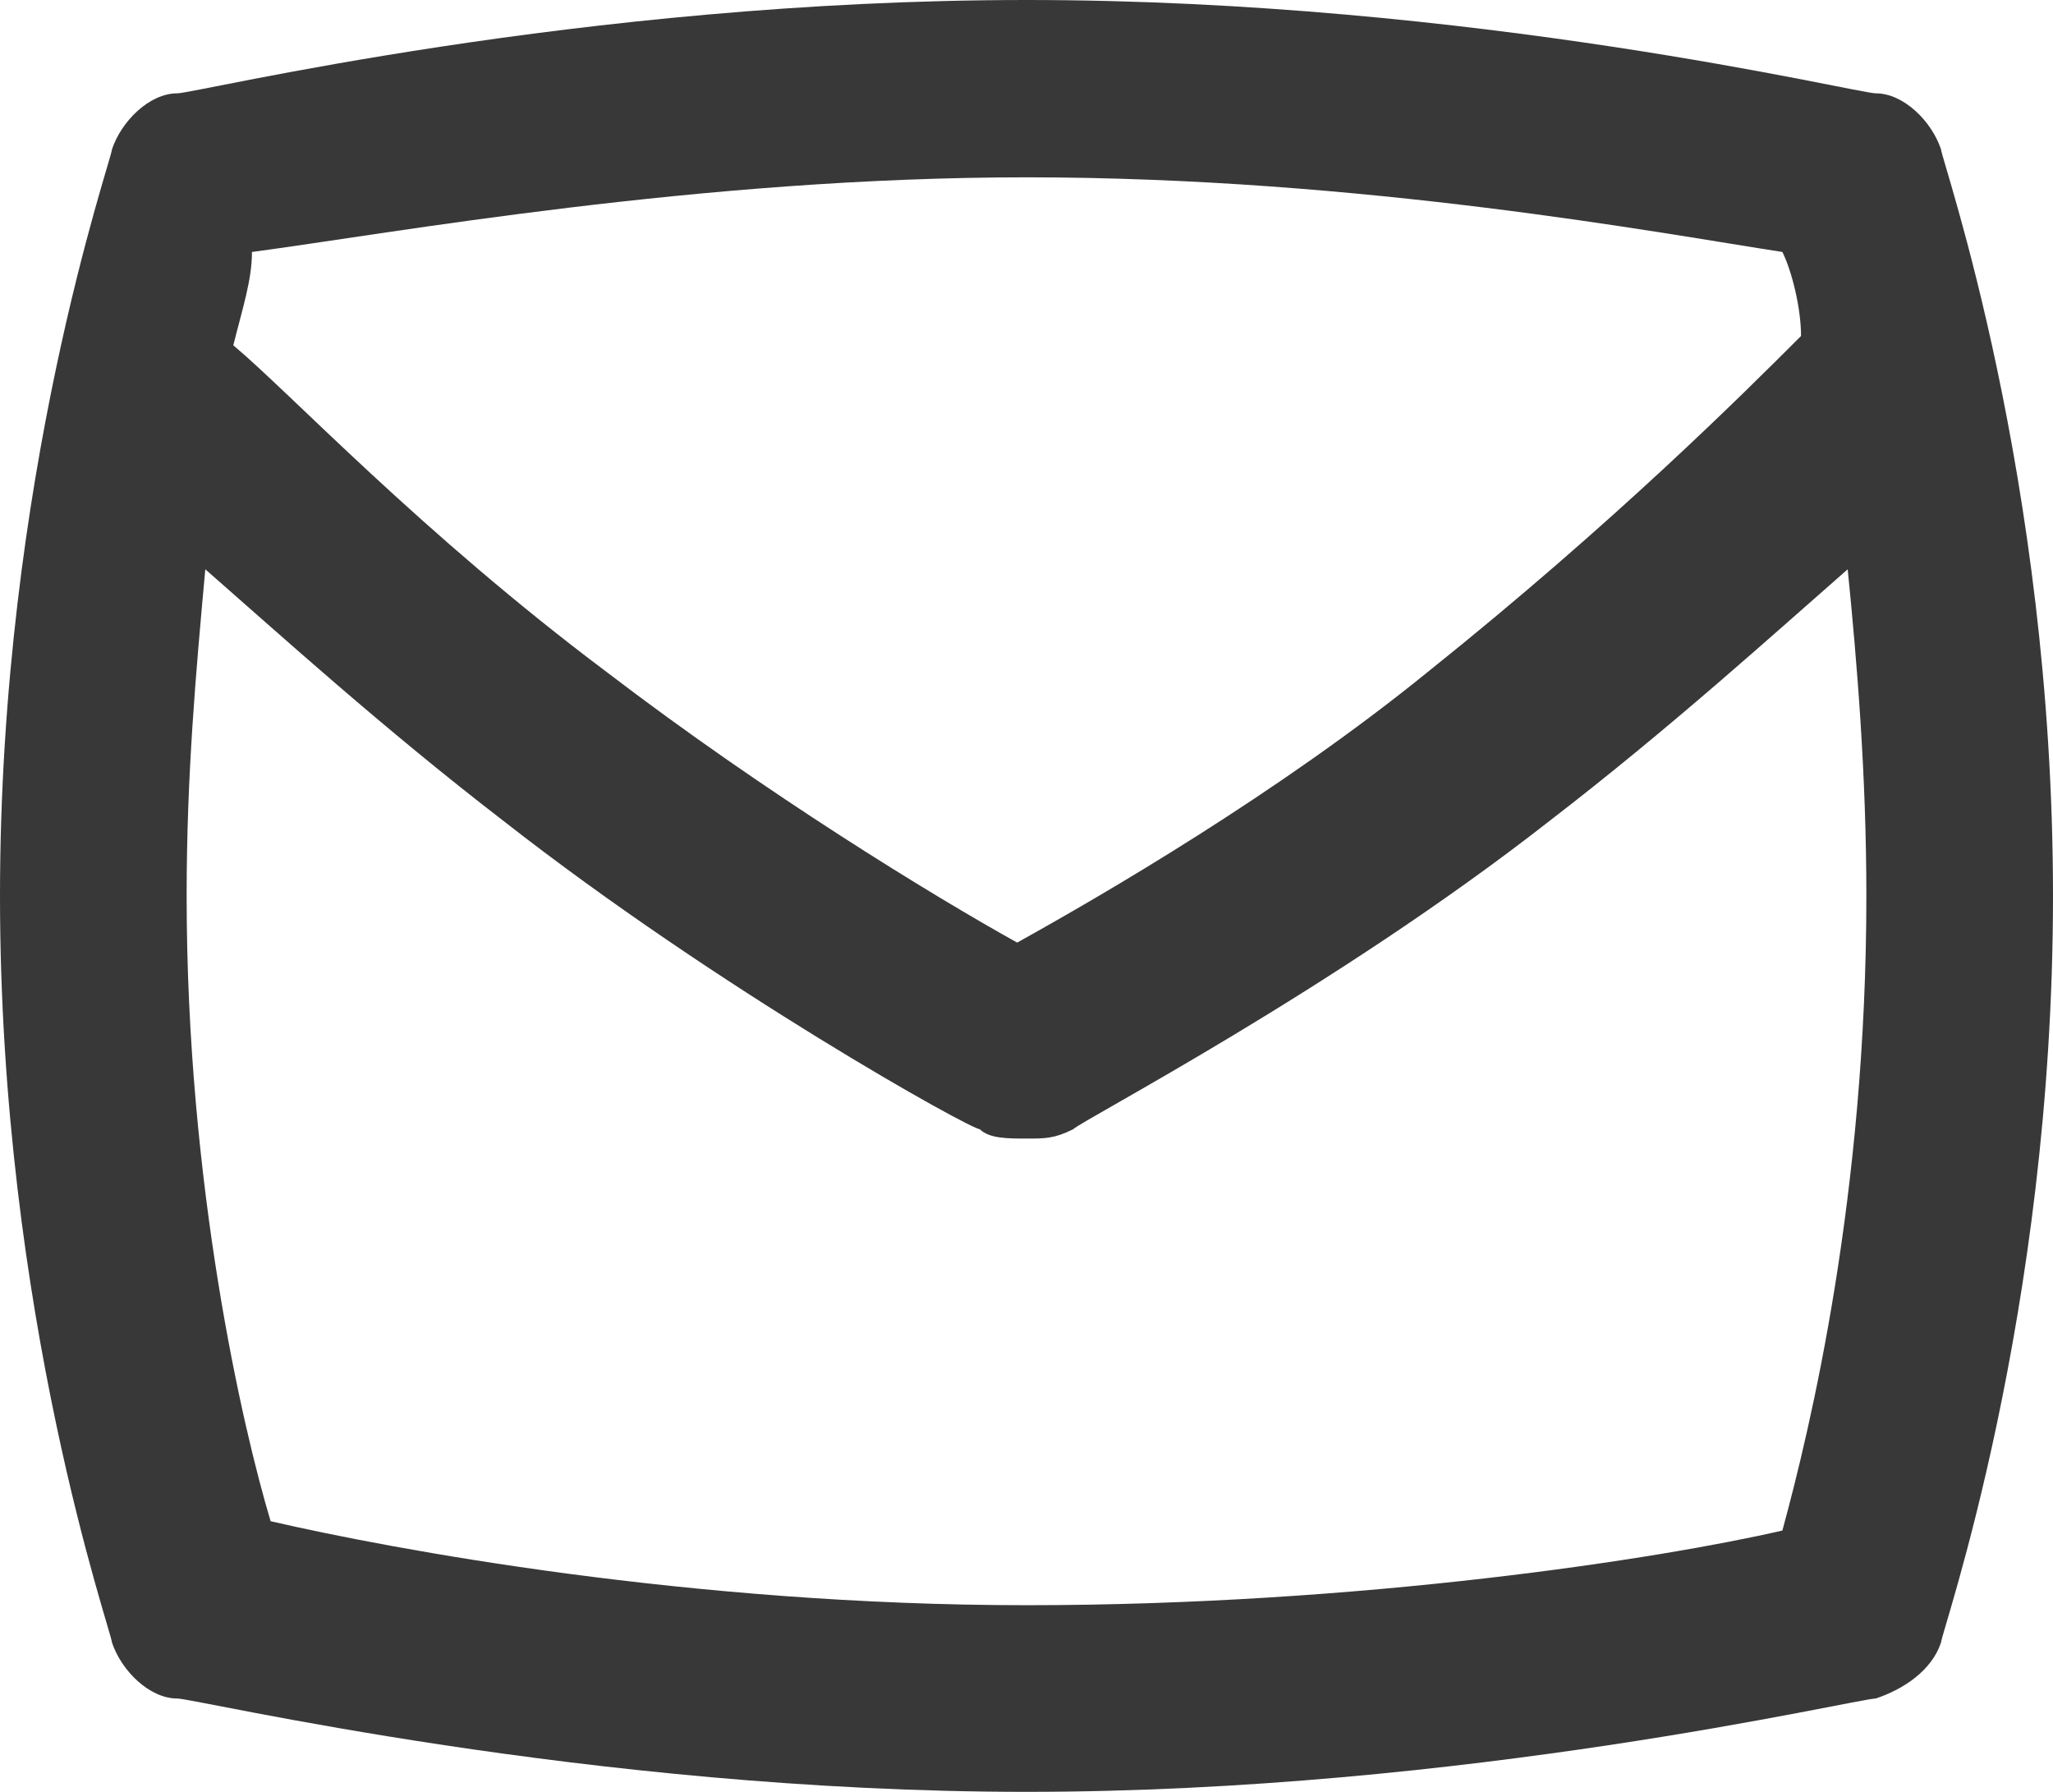
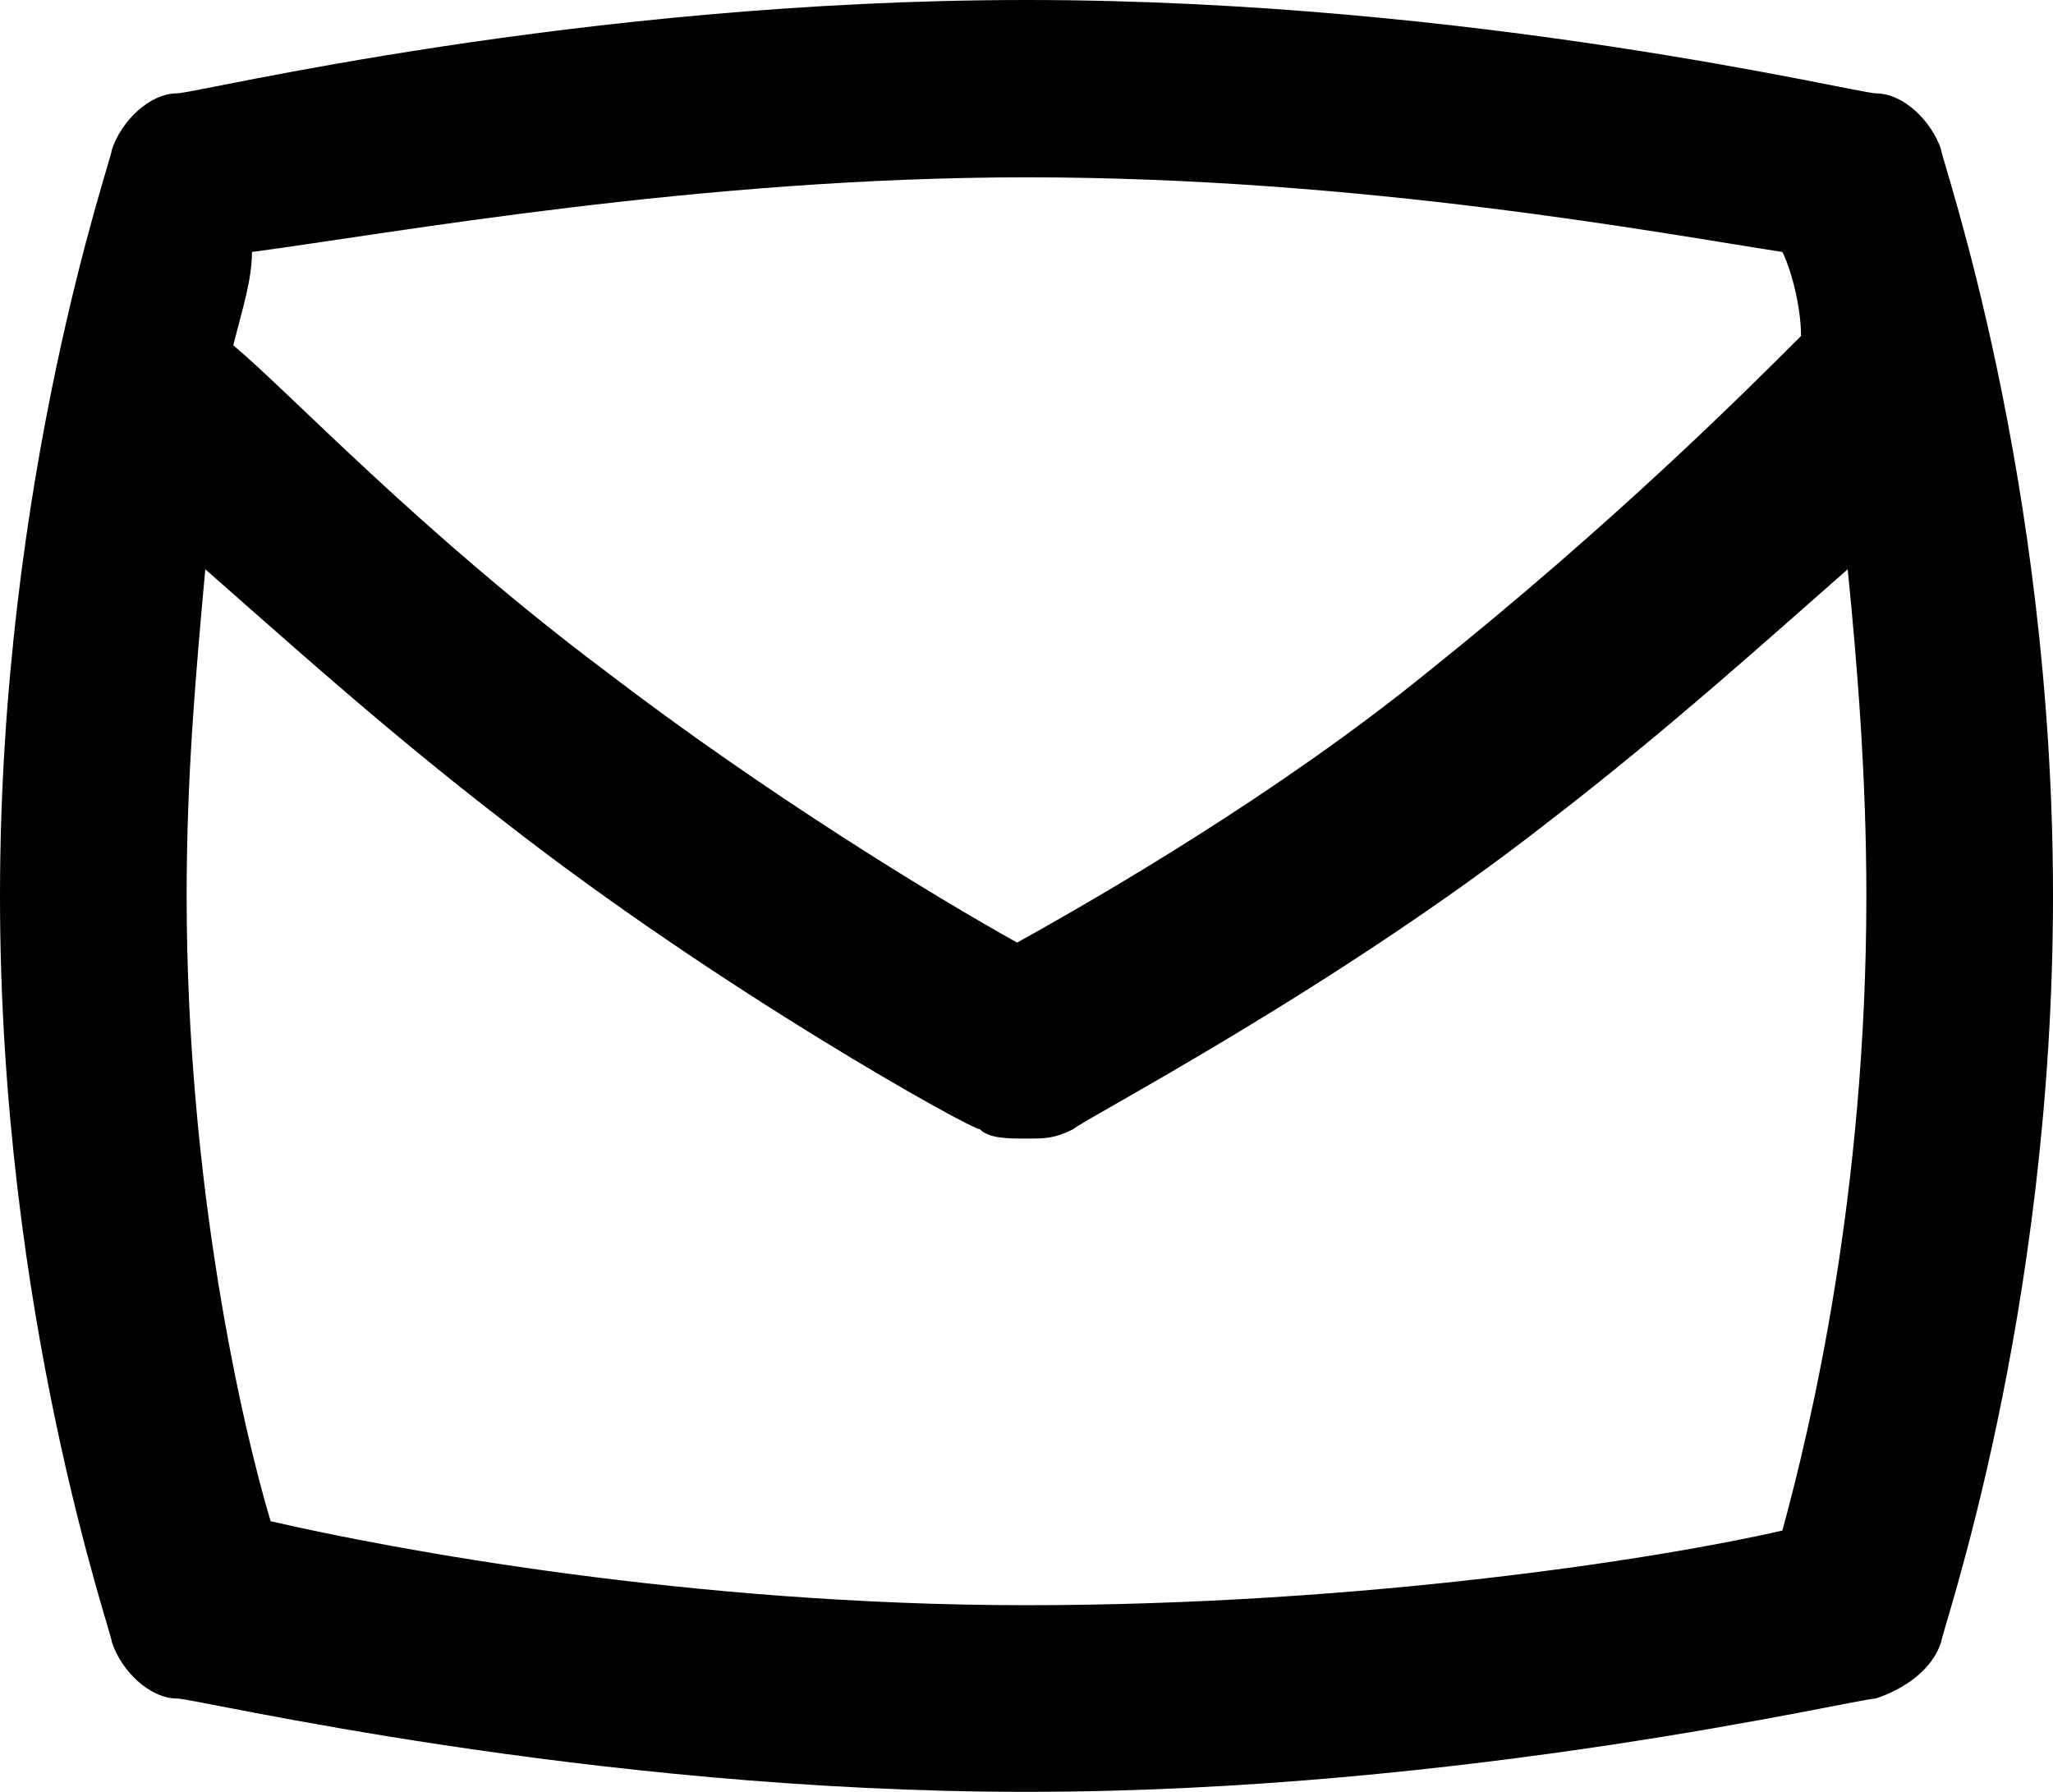
<svg xmlns="http://www.w3.org/2000/svg" id="a" width="22" height="19.2" viewBox="0 0 22 19.2">
-   <path d="M20.8,1.6c-.1-.3-.4-.6-.7-.6-.2,0-4.3-1-9.1-1S2.1,1,1.9,1c-.3,0-.6,.3-.7,.6,0,.1-1.2,3.5-1.2,8s1.2,7.9,1.2,8c.1,.3,.4,.6,.7,.6,.2,0,4.4,1,9.1,1s8.9-1,9.1-1c.3-.1,.6-.3,.7-.6,0-.1,1.2-3.5,1.2-8,0-4.5-1.2-7.9-1.2-8h0Zm-9.8,.3c3.6,0,6.8,.6,8.1,.8,.1,.2,.2,.6,.2,.9-.6,.6-2,2-4,3.6-1.6,1.3-3.5,2.4-4.4,2.9-.9-.5-2.7-1.6-4.4-2.9-2-1.5-3.4-3-4-3.5,.1-.4,.2-.7,.2-1,1.5-.2,4.8-.8,8.3-.8Zm8.1,14.5c-1.3,.3-4.5,.8-8.1,.8s-6.8-.6-8.1-.9c-.3-1-.9-3.6-.9-6.7,0-1.3,.1-2.4,.2-3.5,.8,.7,1.9,1.7,3.2,2.7,2.3,1.8,5,3.3,5.1,3.3,.1,.1,.3,.1,.5,.1s.3,0,.5-.1c.1-.1,2.8-1.5,5.1-3.3,1.3-1,2.4-2,3.2-2.7,.1,1,.2,2.2,.2,3.5,0,3.2-.6,5.7-.9,6.8h0Z" fill="#383838" />
+   <path d="M20.8,1.6c-.1-.3-.4-.6-.7-.6-.2,0-4.3-1-9.1-1S2.1,1,1.9,1c-.3,0-.6,.3-.7,.6,0,.1-1.2,3.5-1.2,8s1.2,7.9,1.2,8c.1,.3,.4,.6,.7,.6,.2,0,4.4,1,9.1,1s8.9-1,9.1-1c.3-.1,.6-.3,.7-.6,0-.1,1.2-3.5,1.2-8,0-4.5-1.2-7.9-1.2-8h0Zm-9.8,.3c3.6,0,6.8,.6,8.1,.8,.1,.2,.2,.6,.2,.9-.6,.6-2,2-4,3.6-1.6,1.3-3.5,2.4-4.4,2.9-.9-.5-2.7-1.6-4.4-2.9-2-1.5-3.4-3-4-3.5,.1-.4,.2-.7,.2-1,1.5-.2,4.8-.8,8.3-.8Zm8.1,14.5c-1.3,.3-4.5,.8-8.1,.8s-6.8-.6-8.1-.9c-.3-1-.9-3.6-.9-6.7,0-1.3,.1-2.4,.2-3.5,.8,.7,1.9,1.7,3.2,2.7,2.3,1.8,5,3.3,5.1,3.3,.1,.1,.3,.1,.5,.1s.3,0,.5-.1c.1-.1,2.8-1.5,5.1-3.3,1.3-1,2.4-2,3.2-2.7,.1,1,.2,2.2,.2,3.5,0,3.2-.6,5.7-.9,6.8h0Z" />
</svg>
